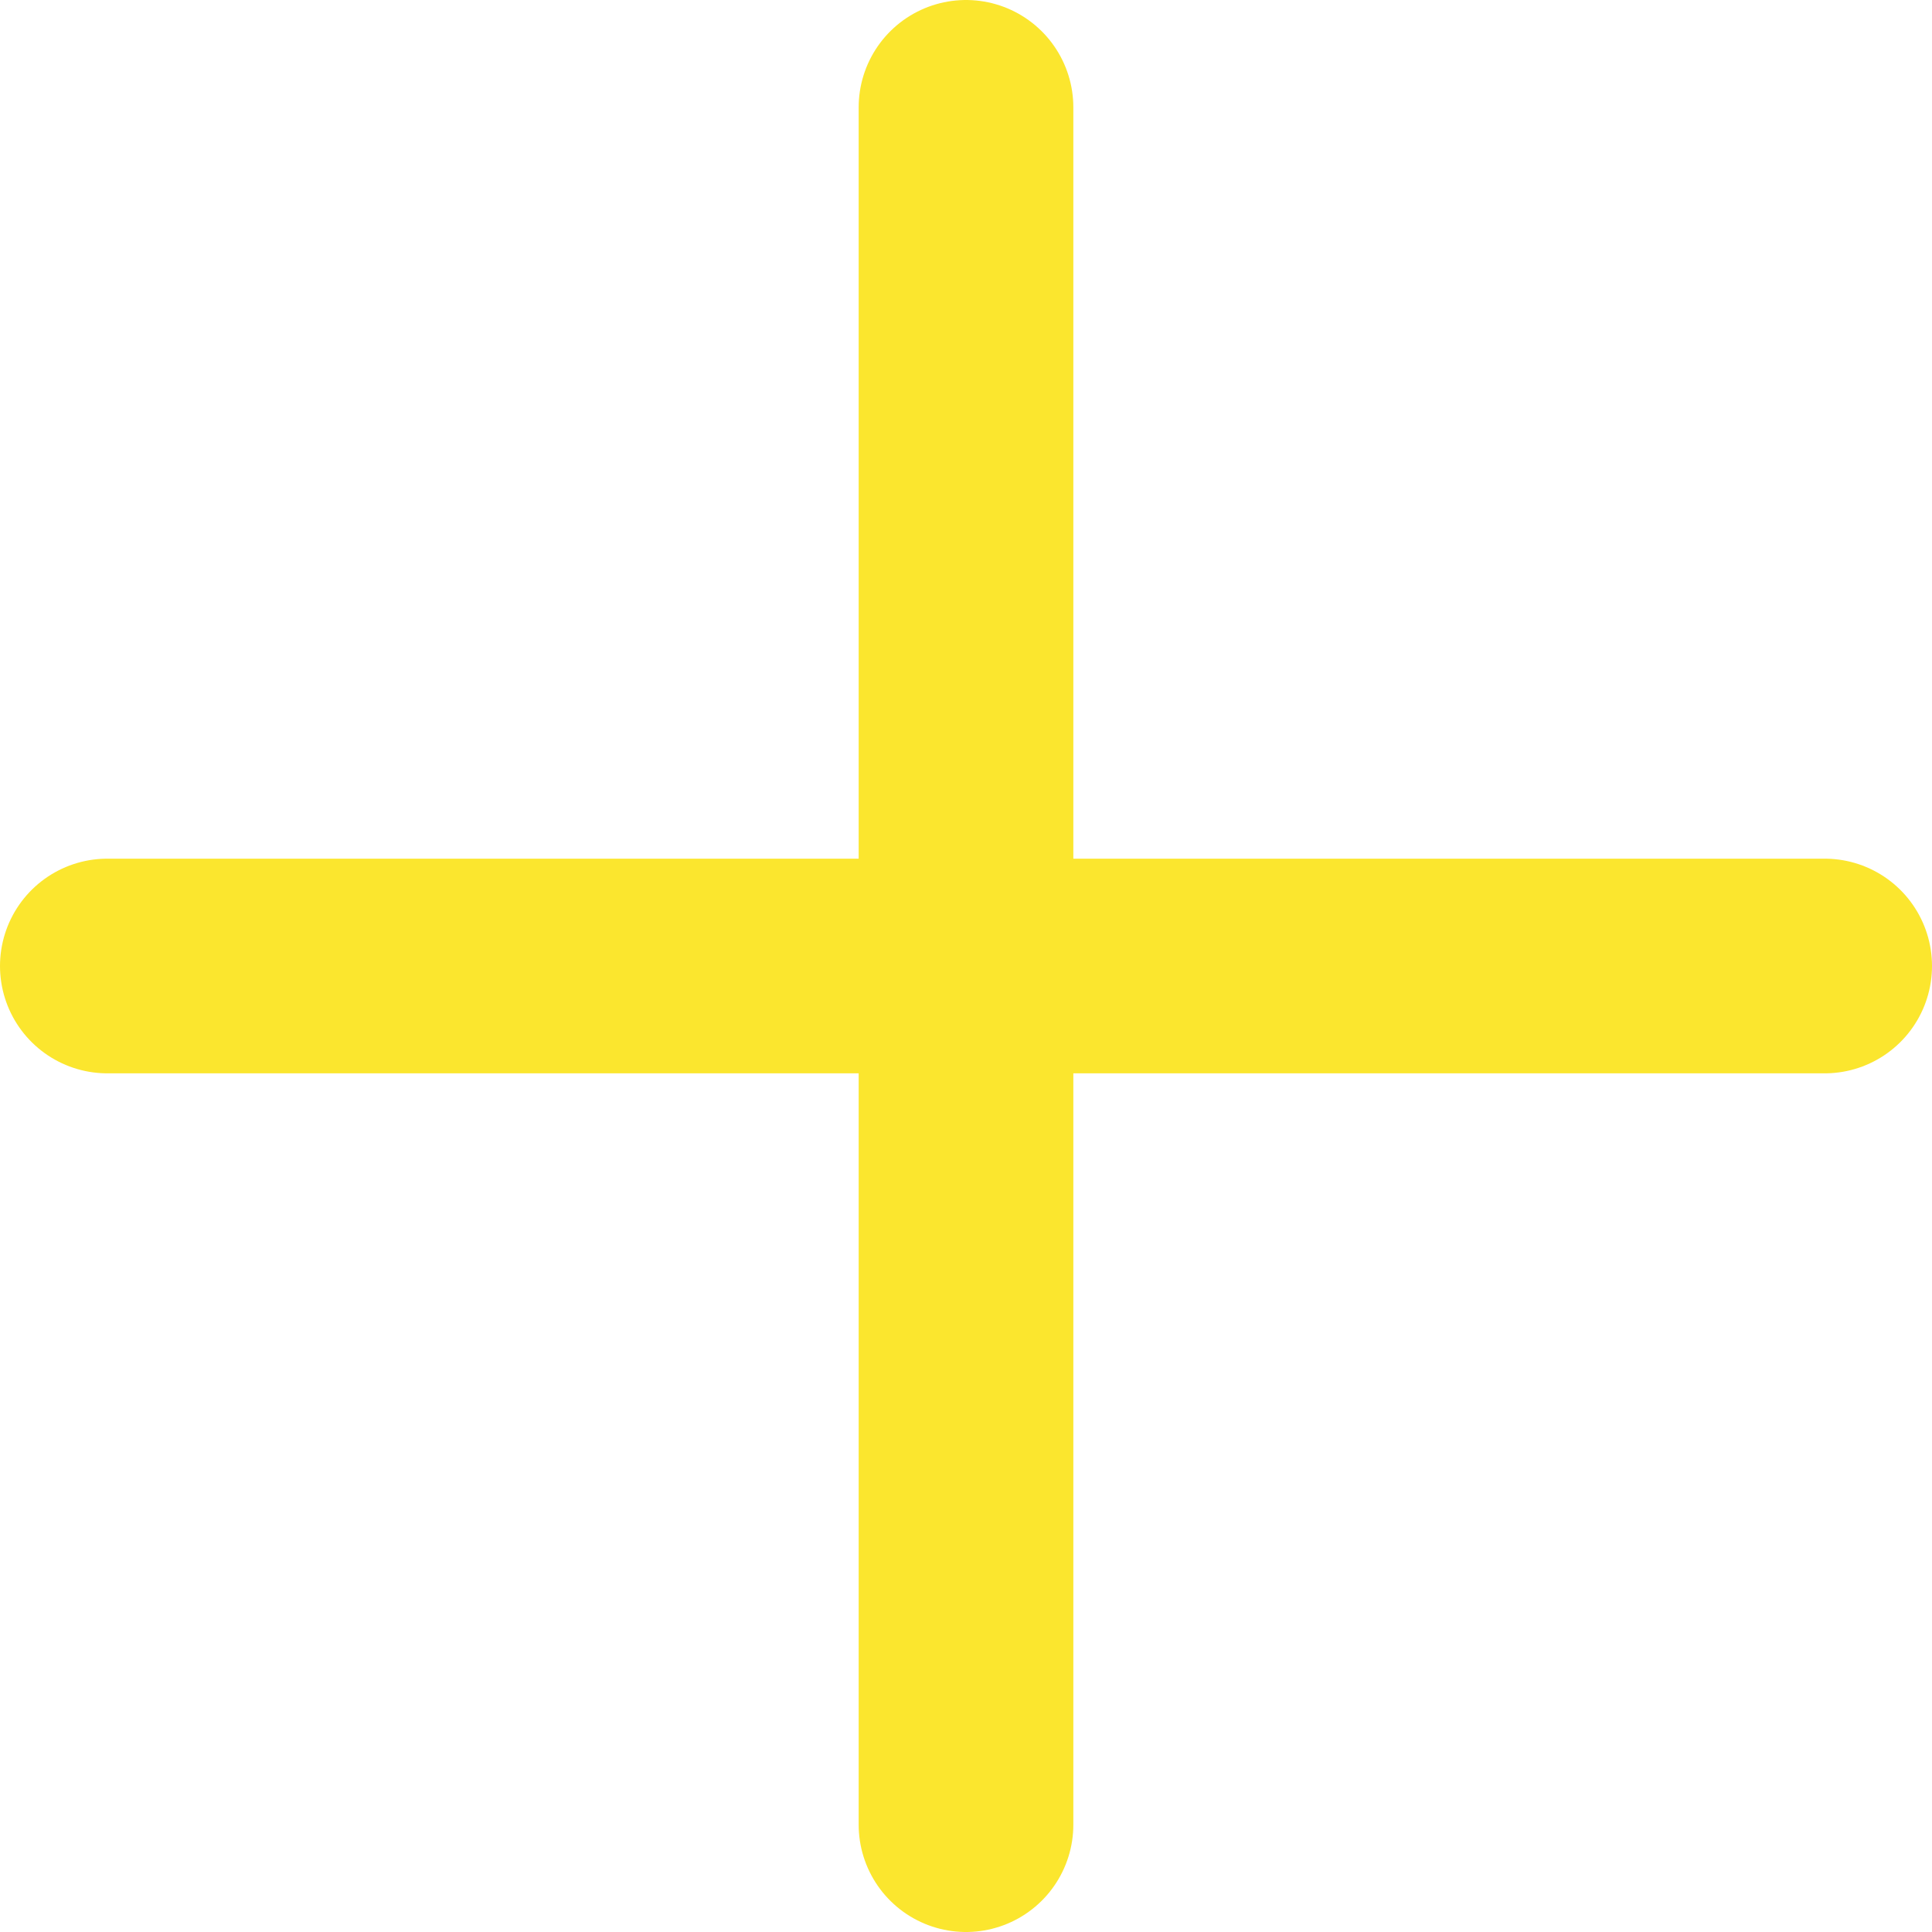
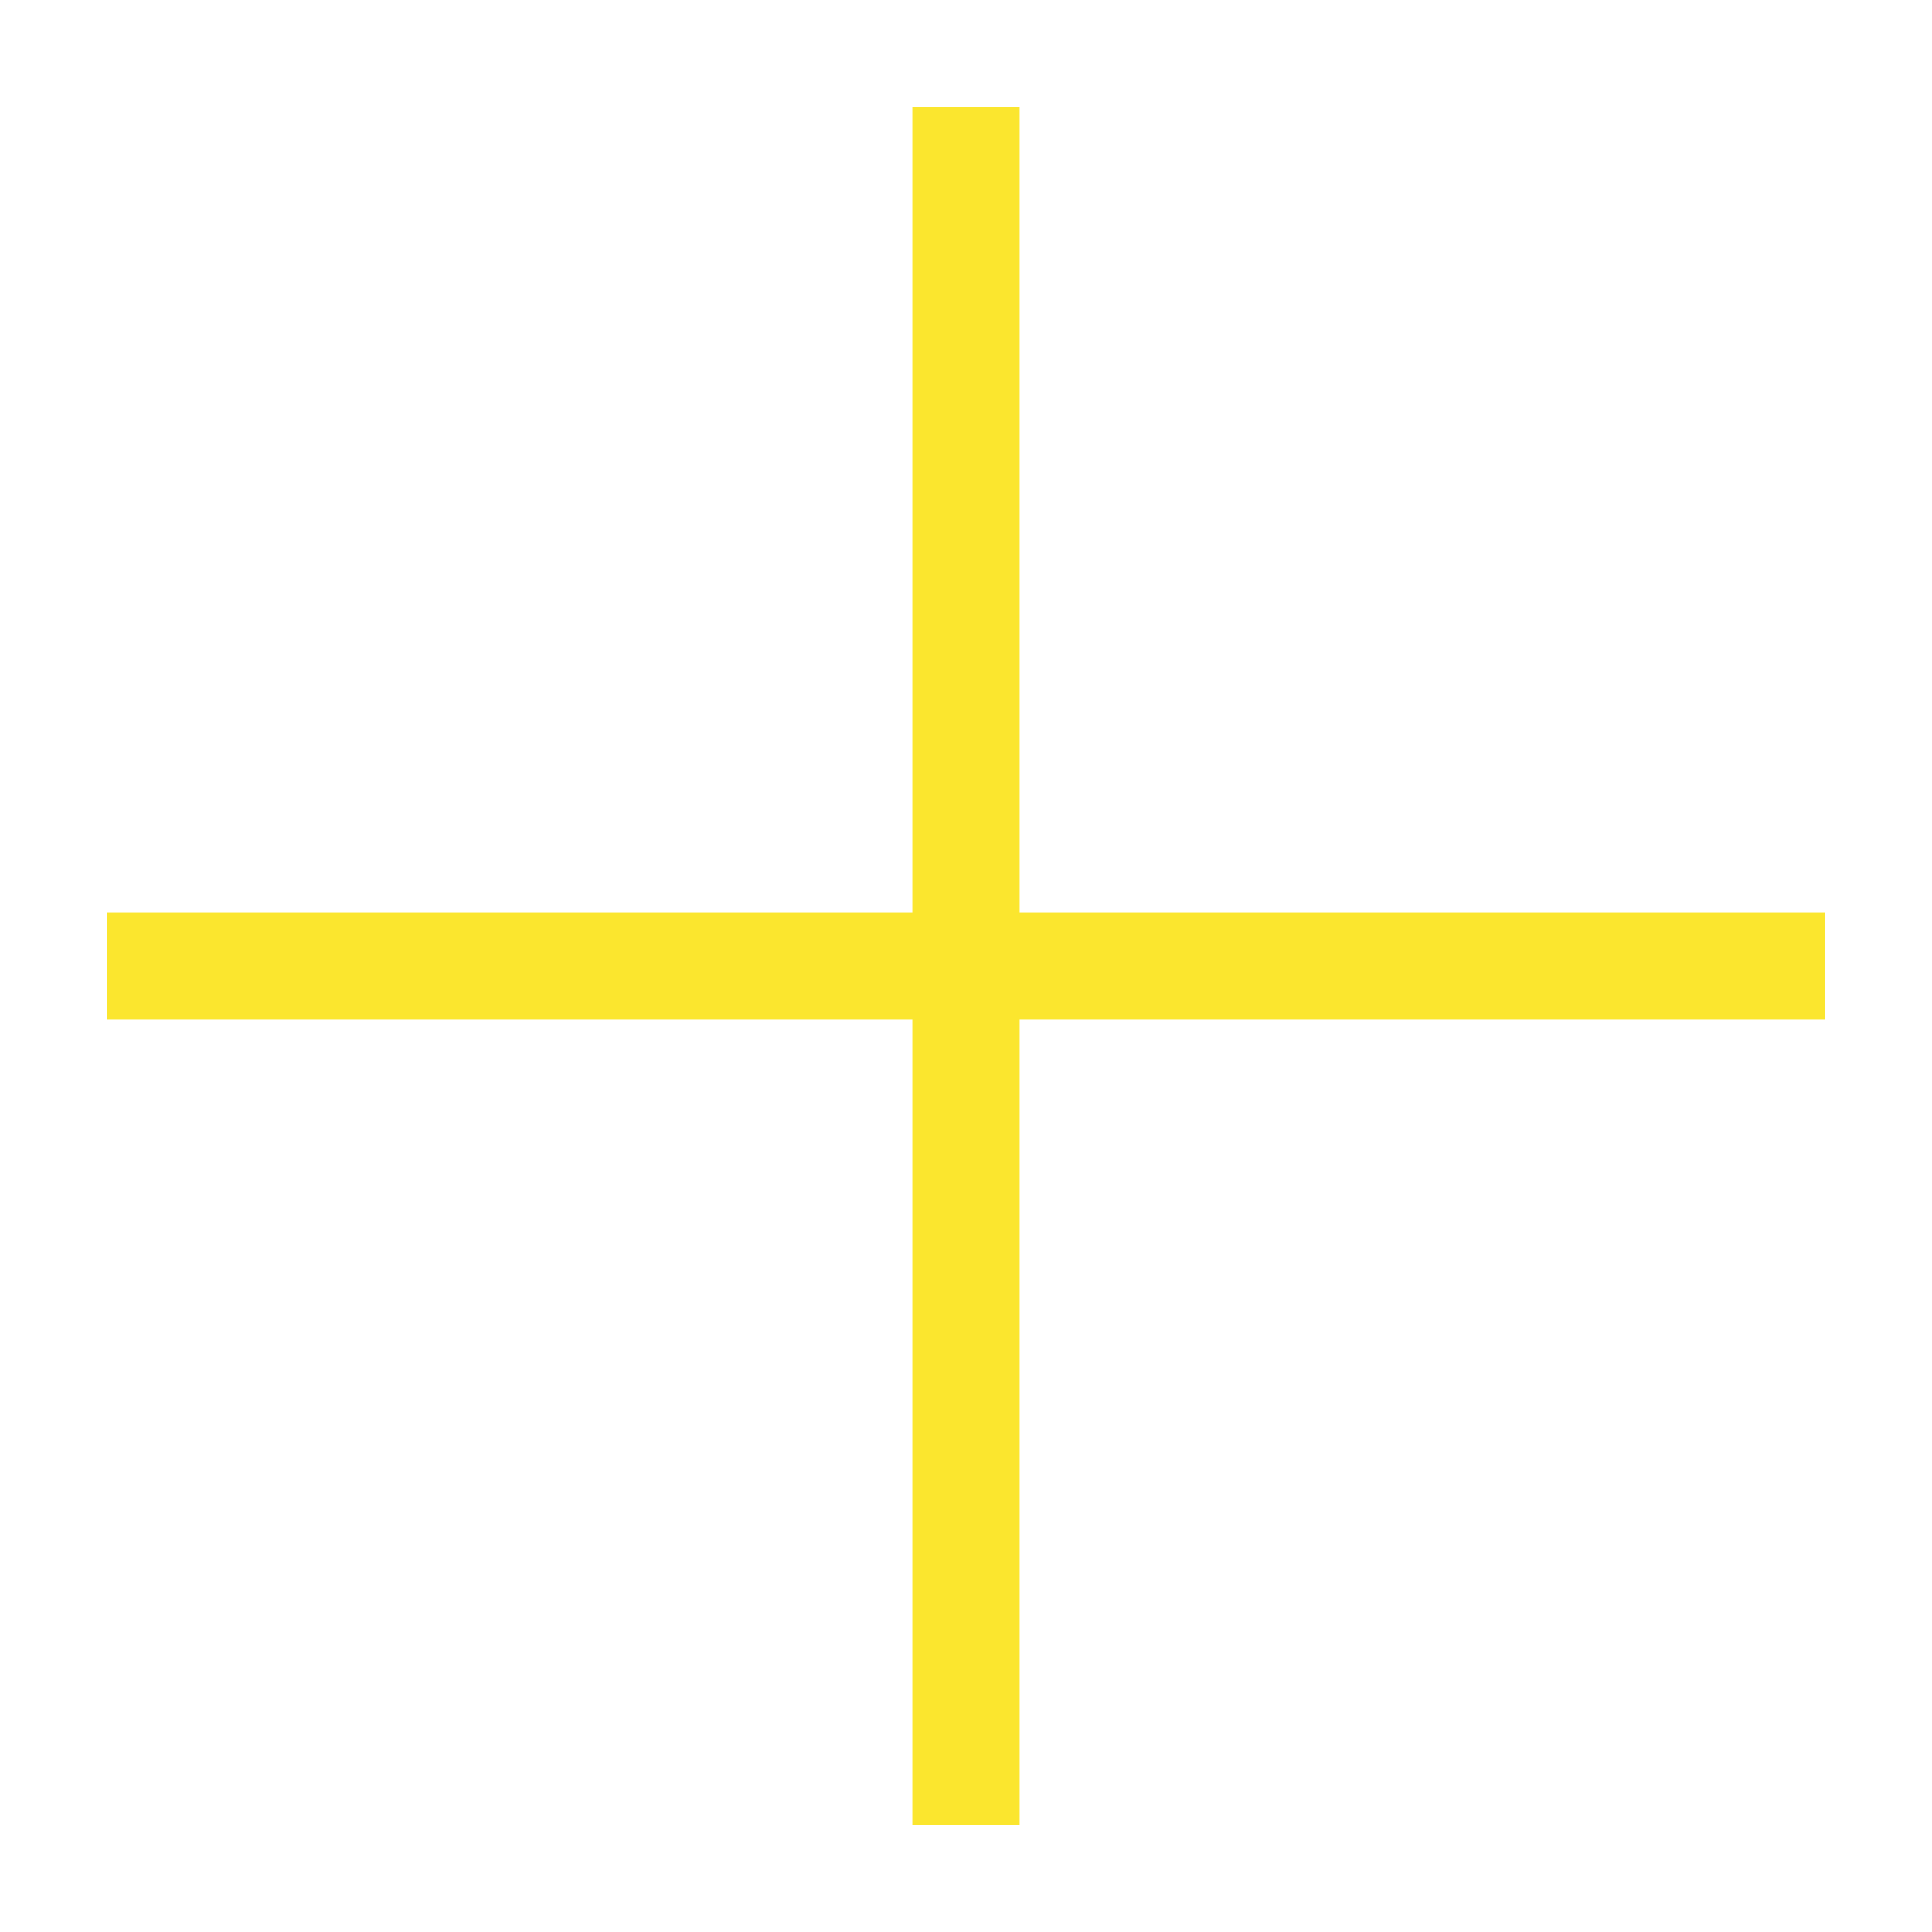
<svg xmlns="http://www.w3.org/2000/svg" width="18" height="18" viewBox="0 0 18 18" fill="none">
-   <path d="M1 9H17" stroke="#FBE62E" stroke-width="2" stroke-linecap="round" />
-   <path d="M9 17L9 1" stroke="#FBE62E" stroke-width="2" stroke-linecap="round" />
+   <path d="M1 9H17" stroke="#FBE62E" strokeWidth="2" strokeLinecap="round" />
+   <path d="M9 17L9 1" stroke="#FBE62E" strokeWidth="2" strokeLinecap="round" />
</svg>
